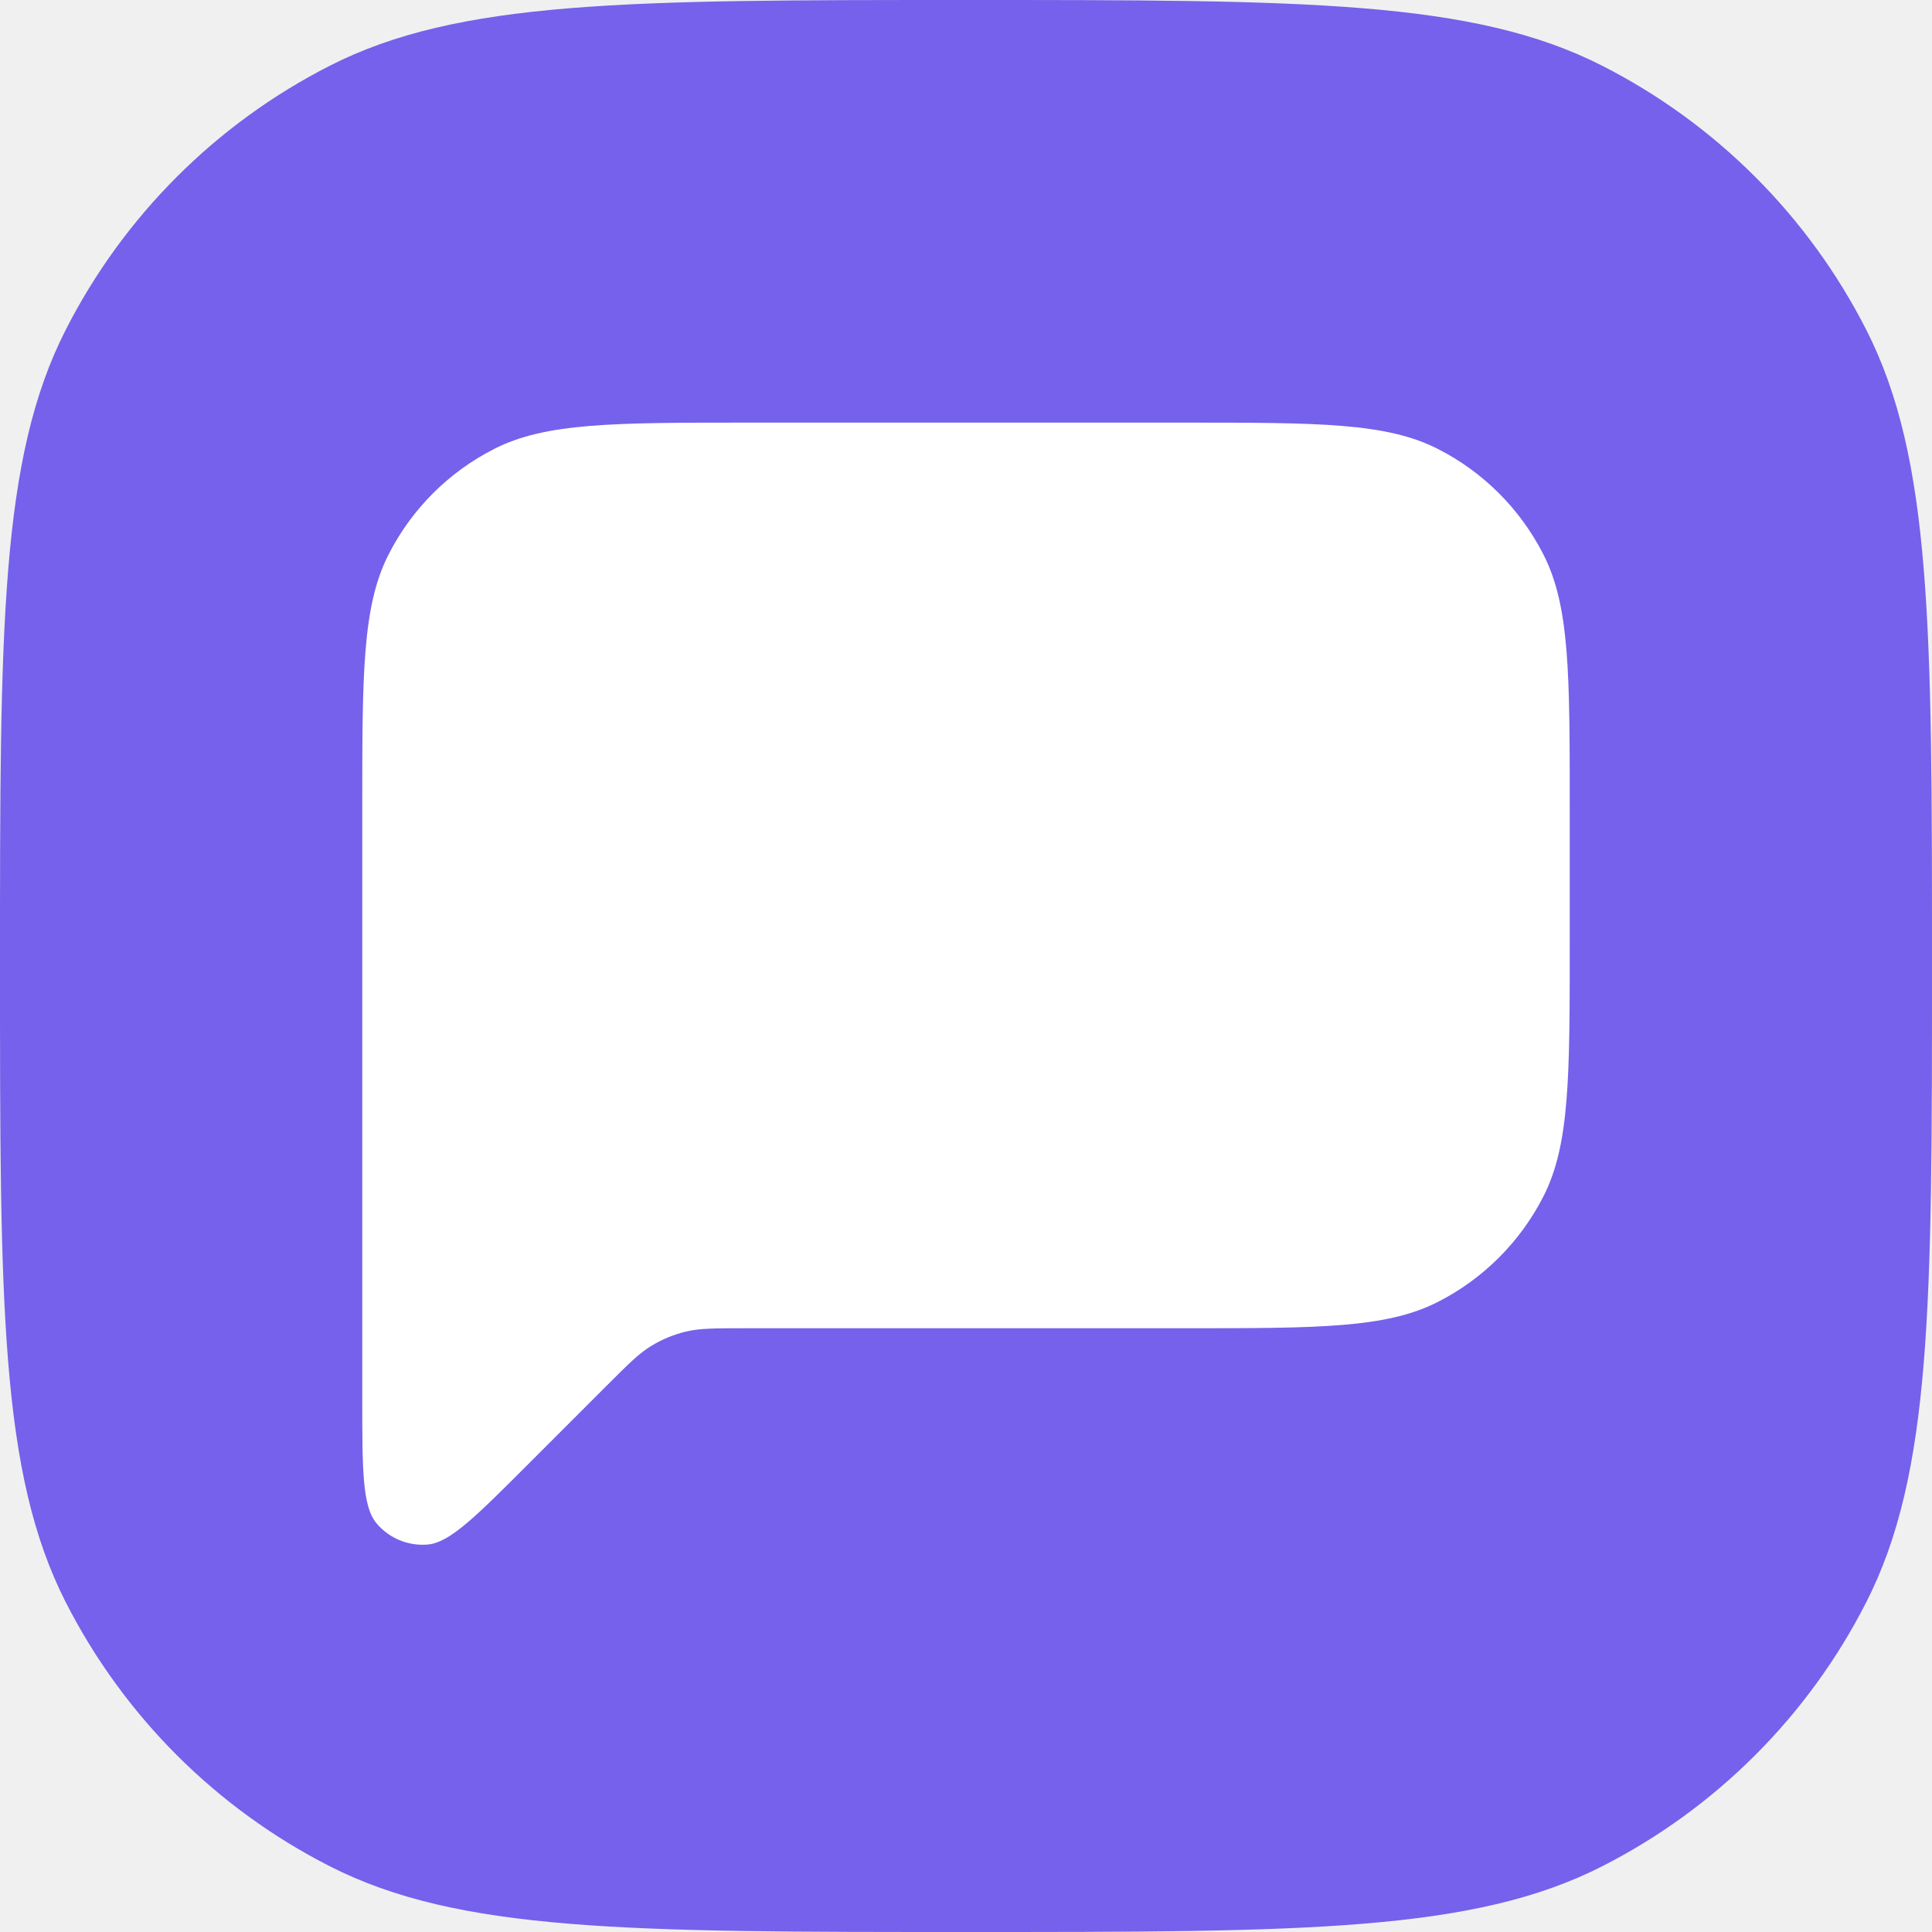
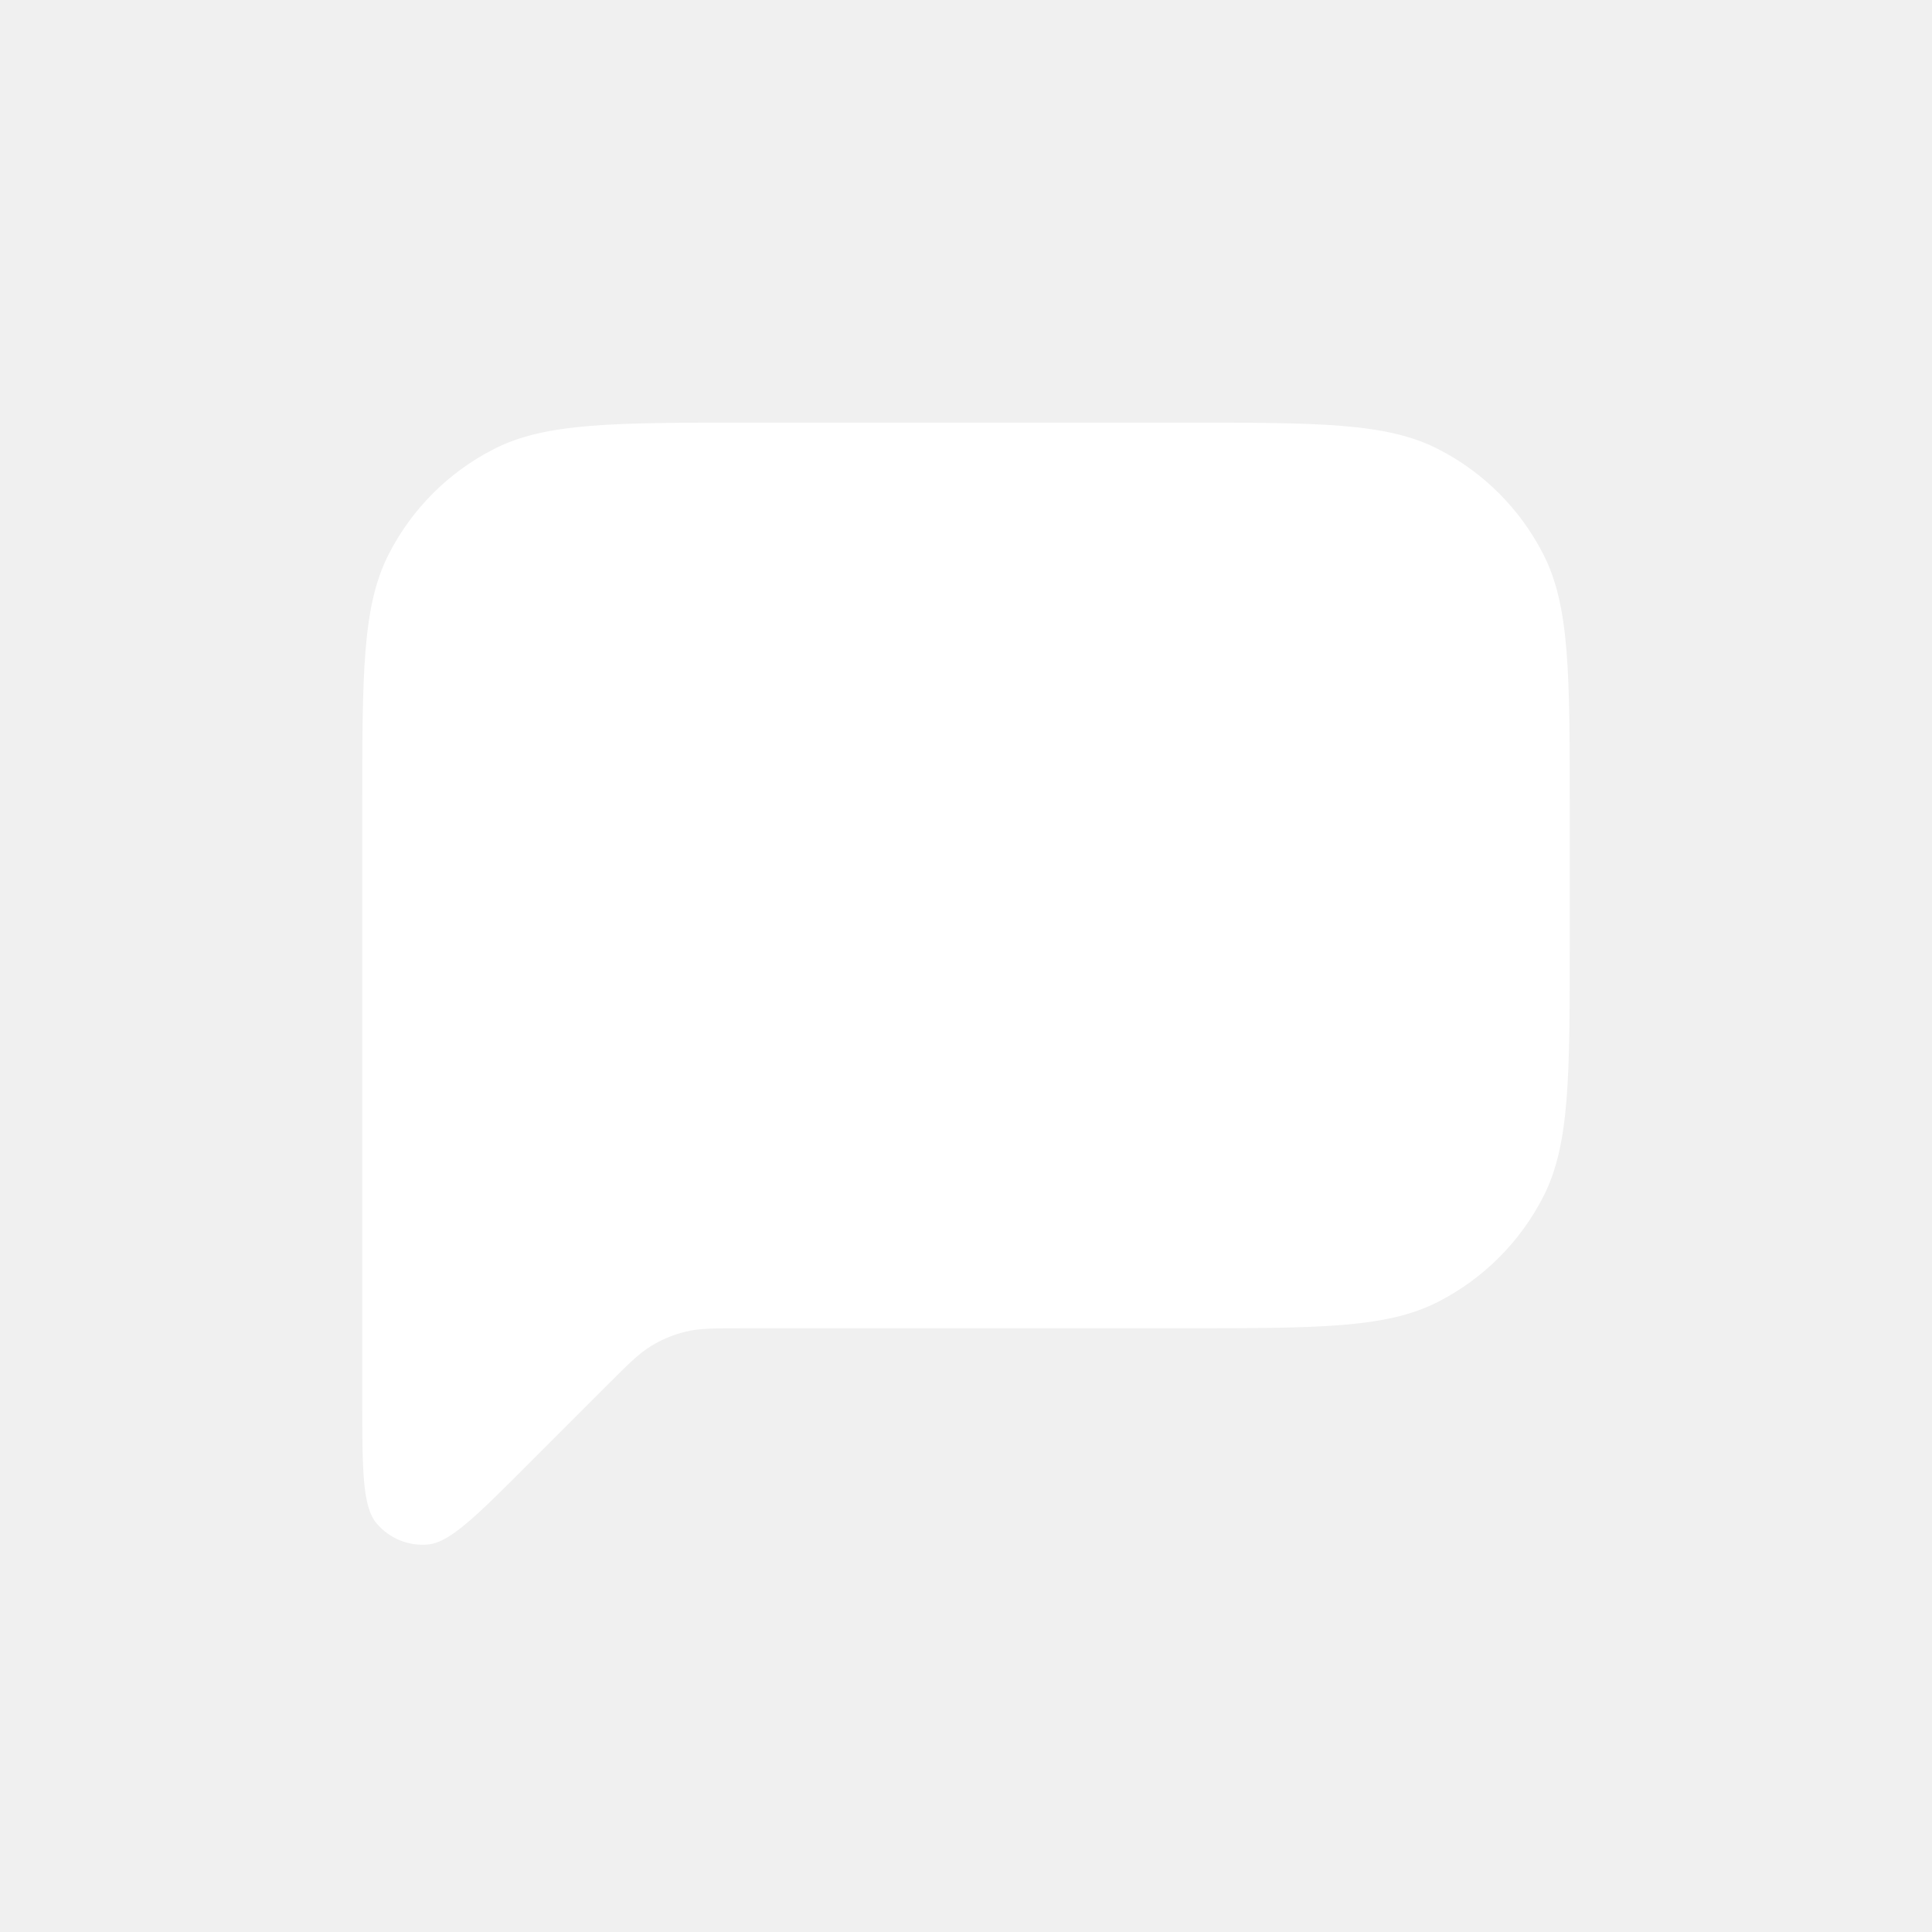
<svg xmlns="http://www.w3.org/2000/svg" width="32" height="32" viewBox="0 0 32 32" fill="none">
-   <path d="M0 16C0 10.399 0 7.599 1.09 5.46C2.049 3.578 3.578 2.049 5.46 1.09C7.599 0 10.399 0 16 0C21.601 0 24.401 0 26.54 1.09C28.422 2.049 29.951 3.578 30.91 5.46C32 7.599 32 10.399 32 16C32 21.601 32 24.401 30.91 26.54C29.951 28.422 28.422 29.951 26.54 30.91C24.401 32 21.601 32 16 32C10.399 32 7.599 32 5.46 30.91C3.578 29.951 2.049 28.422 1.09 26.54C0 24.401 0 21.601 0 16Z" fill="#7561EB" />
  <path d="M6 23.137V13.4C6 11.16 6 10.04 6.436 9.184C6.819 8.431 7.431 7.819 8.184 7.436C9.04 7 10.16 7 12.4 7H19.6C21.84 7 22.96 7 23.816 7.436C24.569 7.819 25.18 8.431 25.564 9.184C26 10.04 26 11.16 26 13.4V15.6C26 17.84 26 18.96 25.564 19.816C25.18 20.569 24.569 21.18 23.816 21.564C22.96 22 21.84 22 19.6 22H12.325C11.836 22 11.592 22 11.361 22.055C11.158 22.104 10.962 22.185 10.783 22.295C10.582 22.418 10.409 22.591 10.063 22.937L8.731 24.269C7.875 25.125 7.446 25.554 7.078 25.583C6.759 25.608 6.447 25.479 6.24 25.235C6 24.955 6 24.349 6 23.137Z" fill="white" />
</svg>
